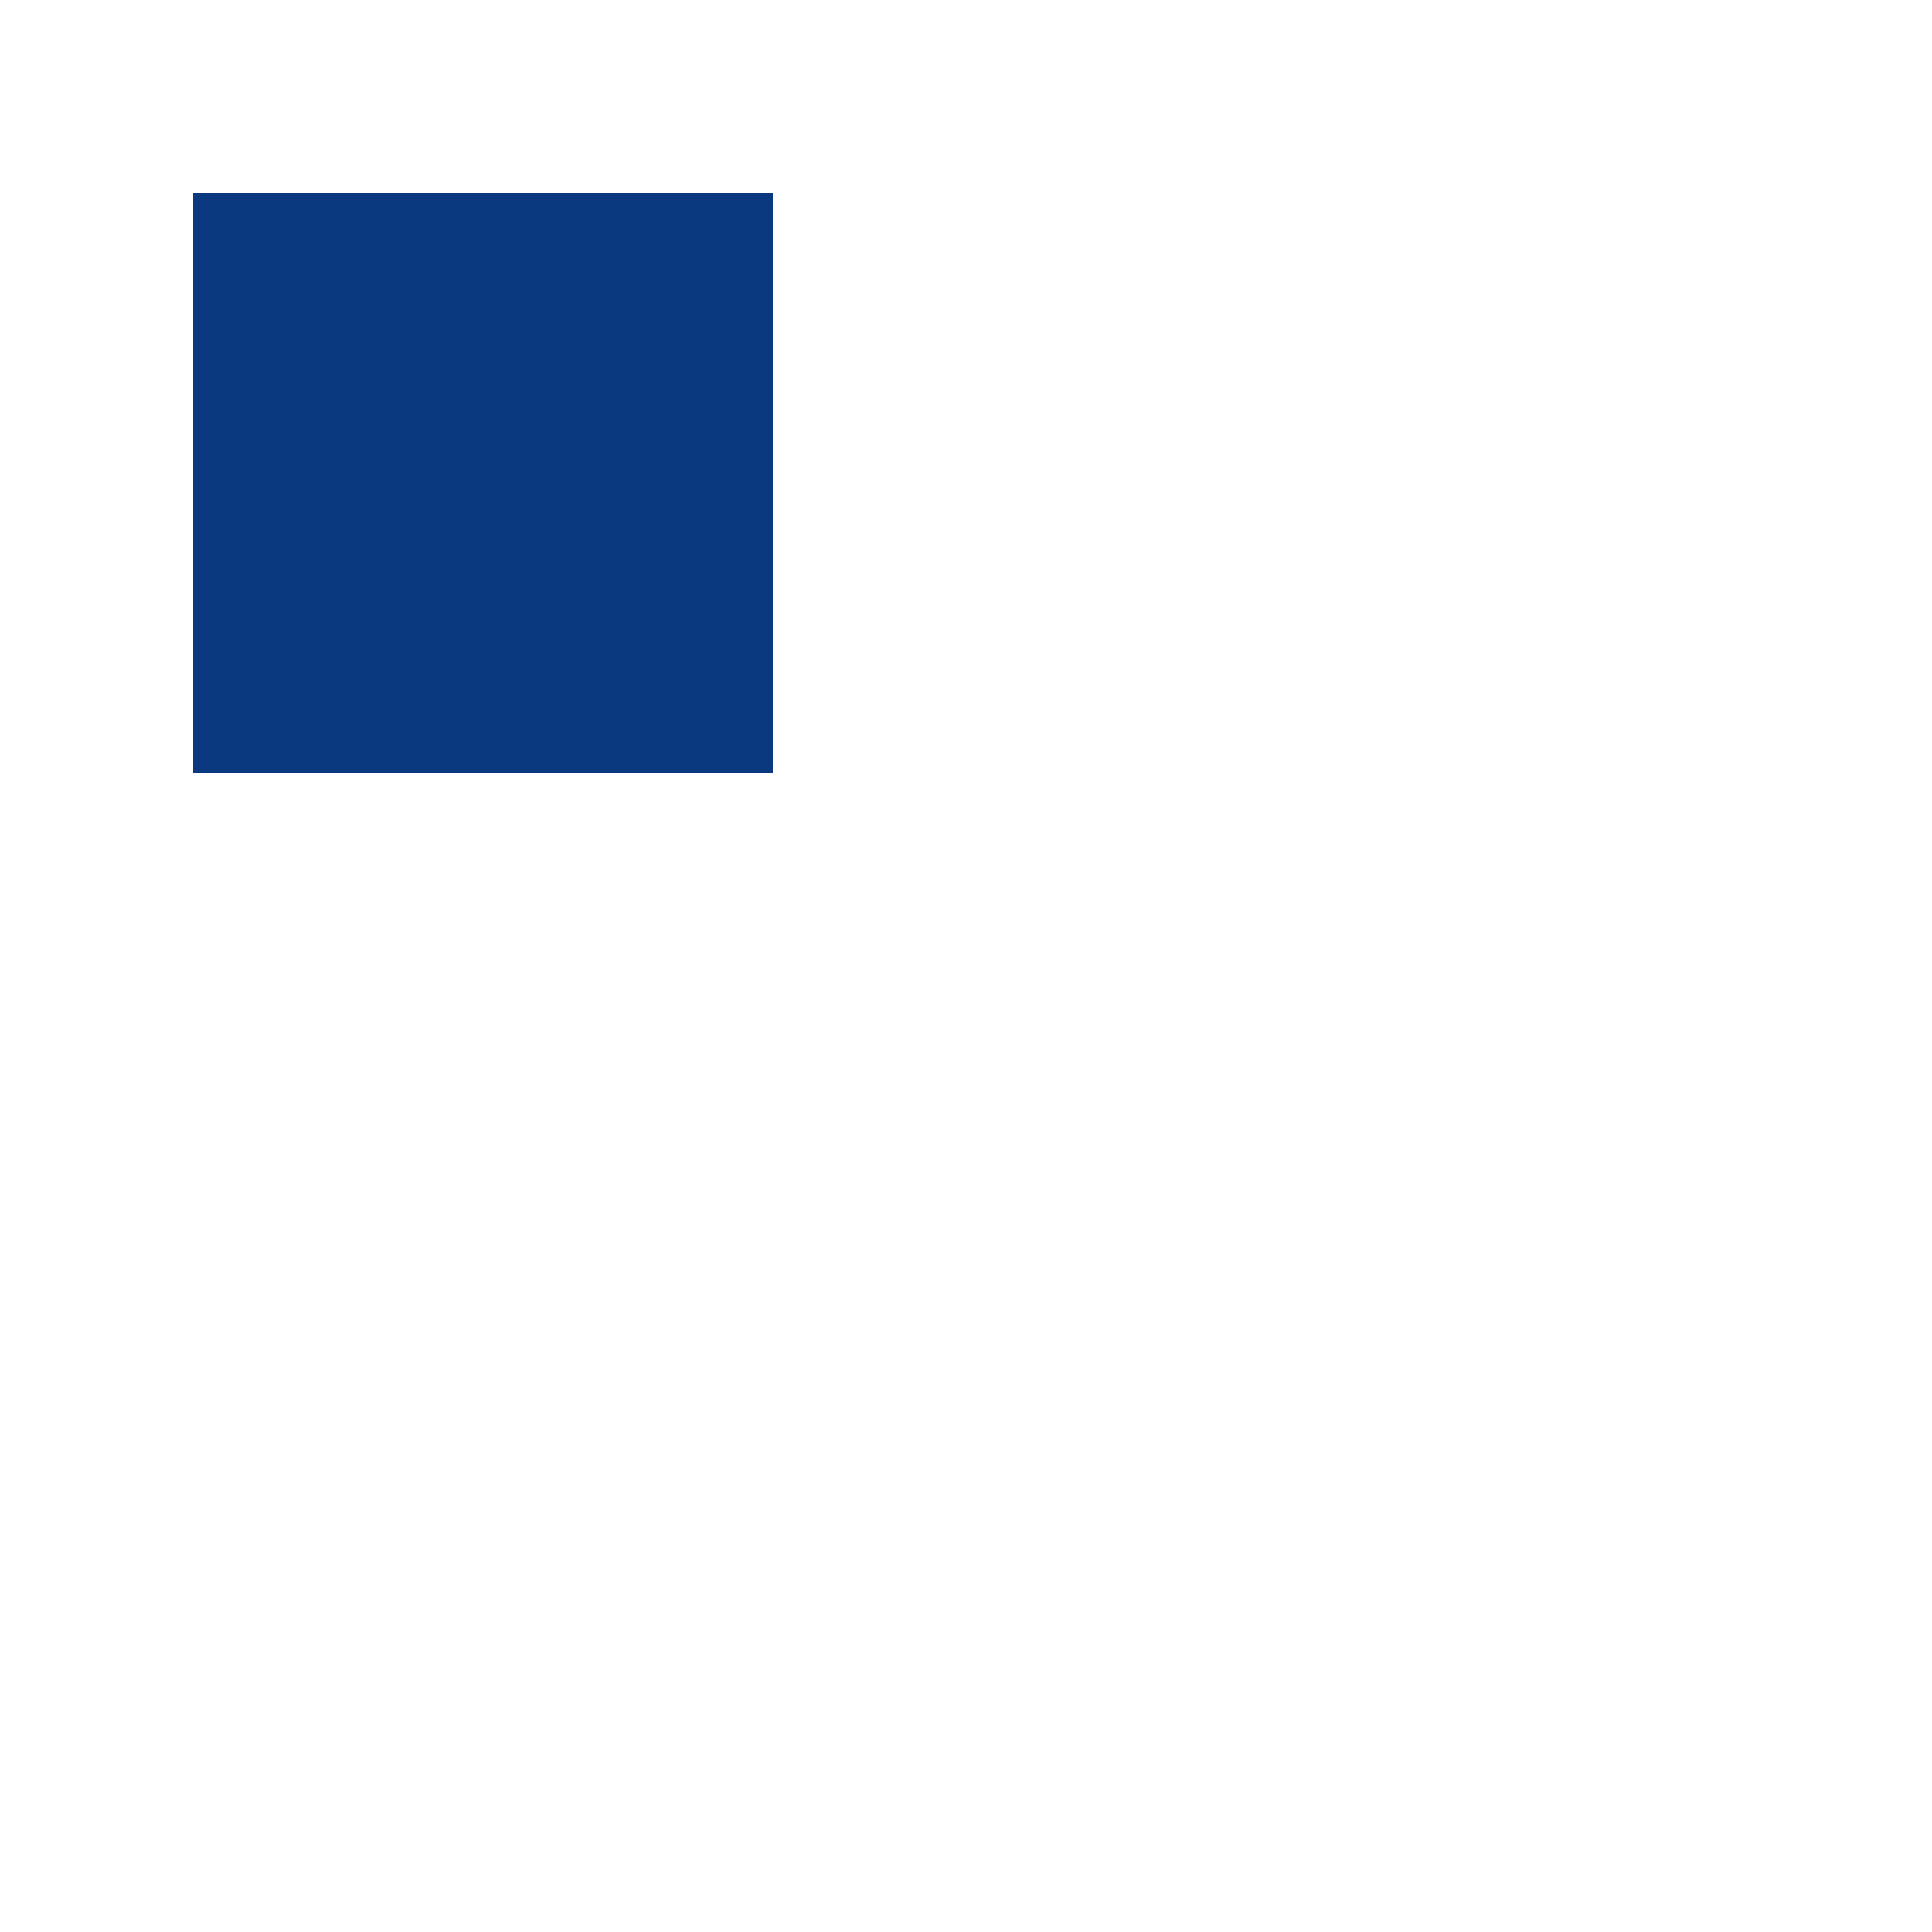
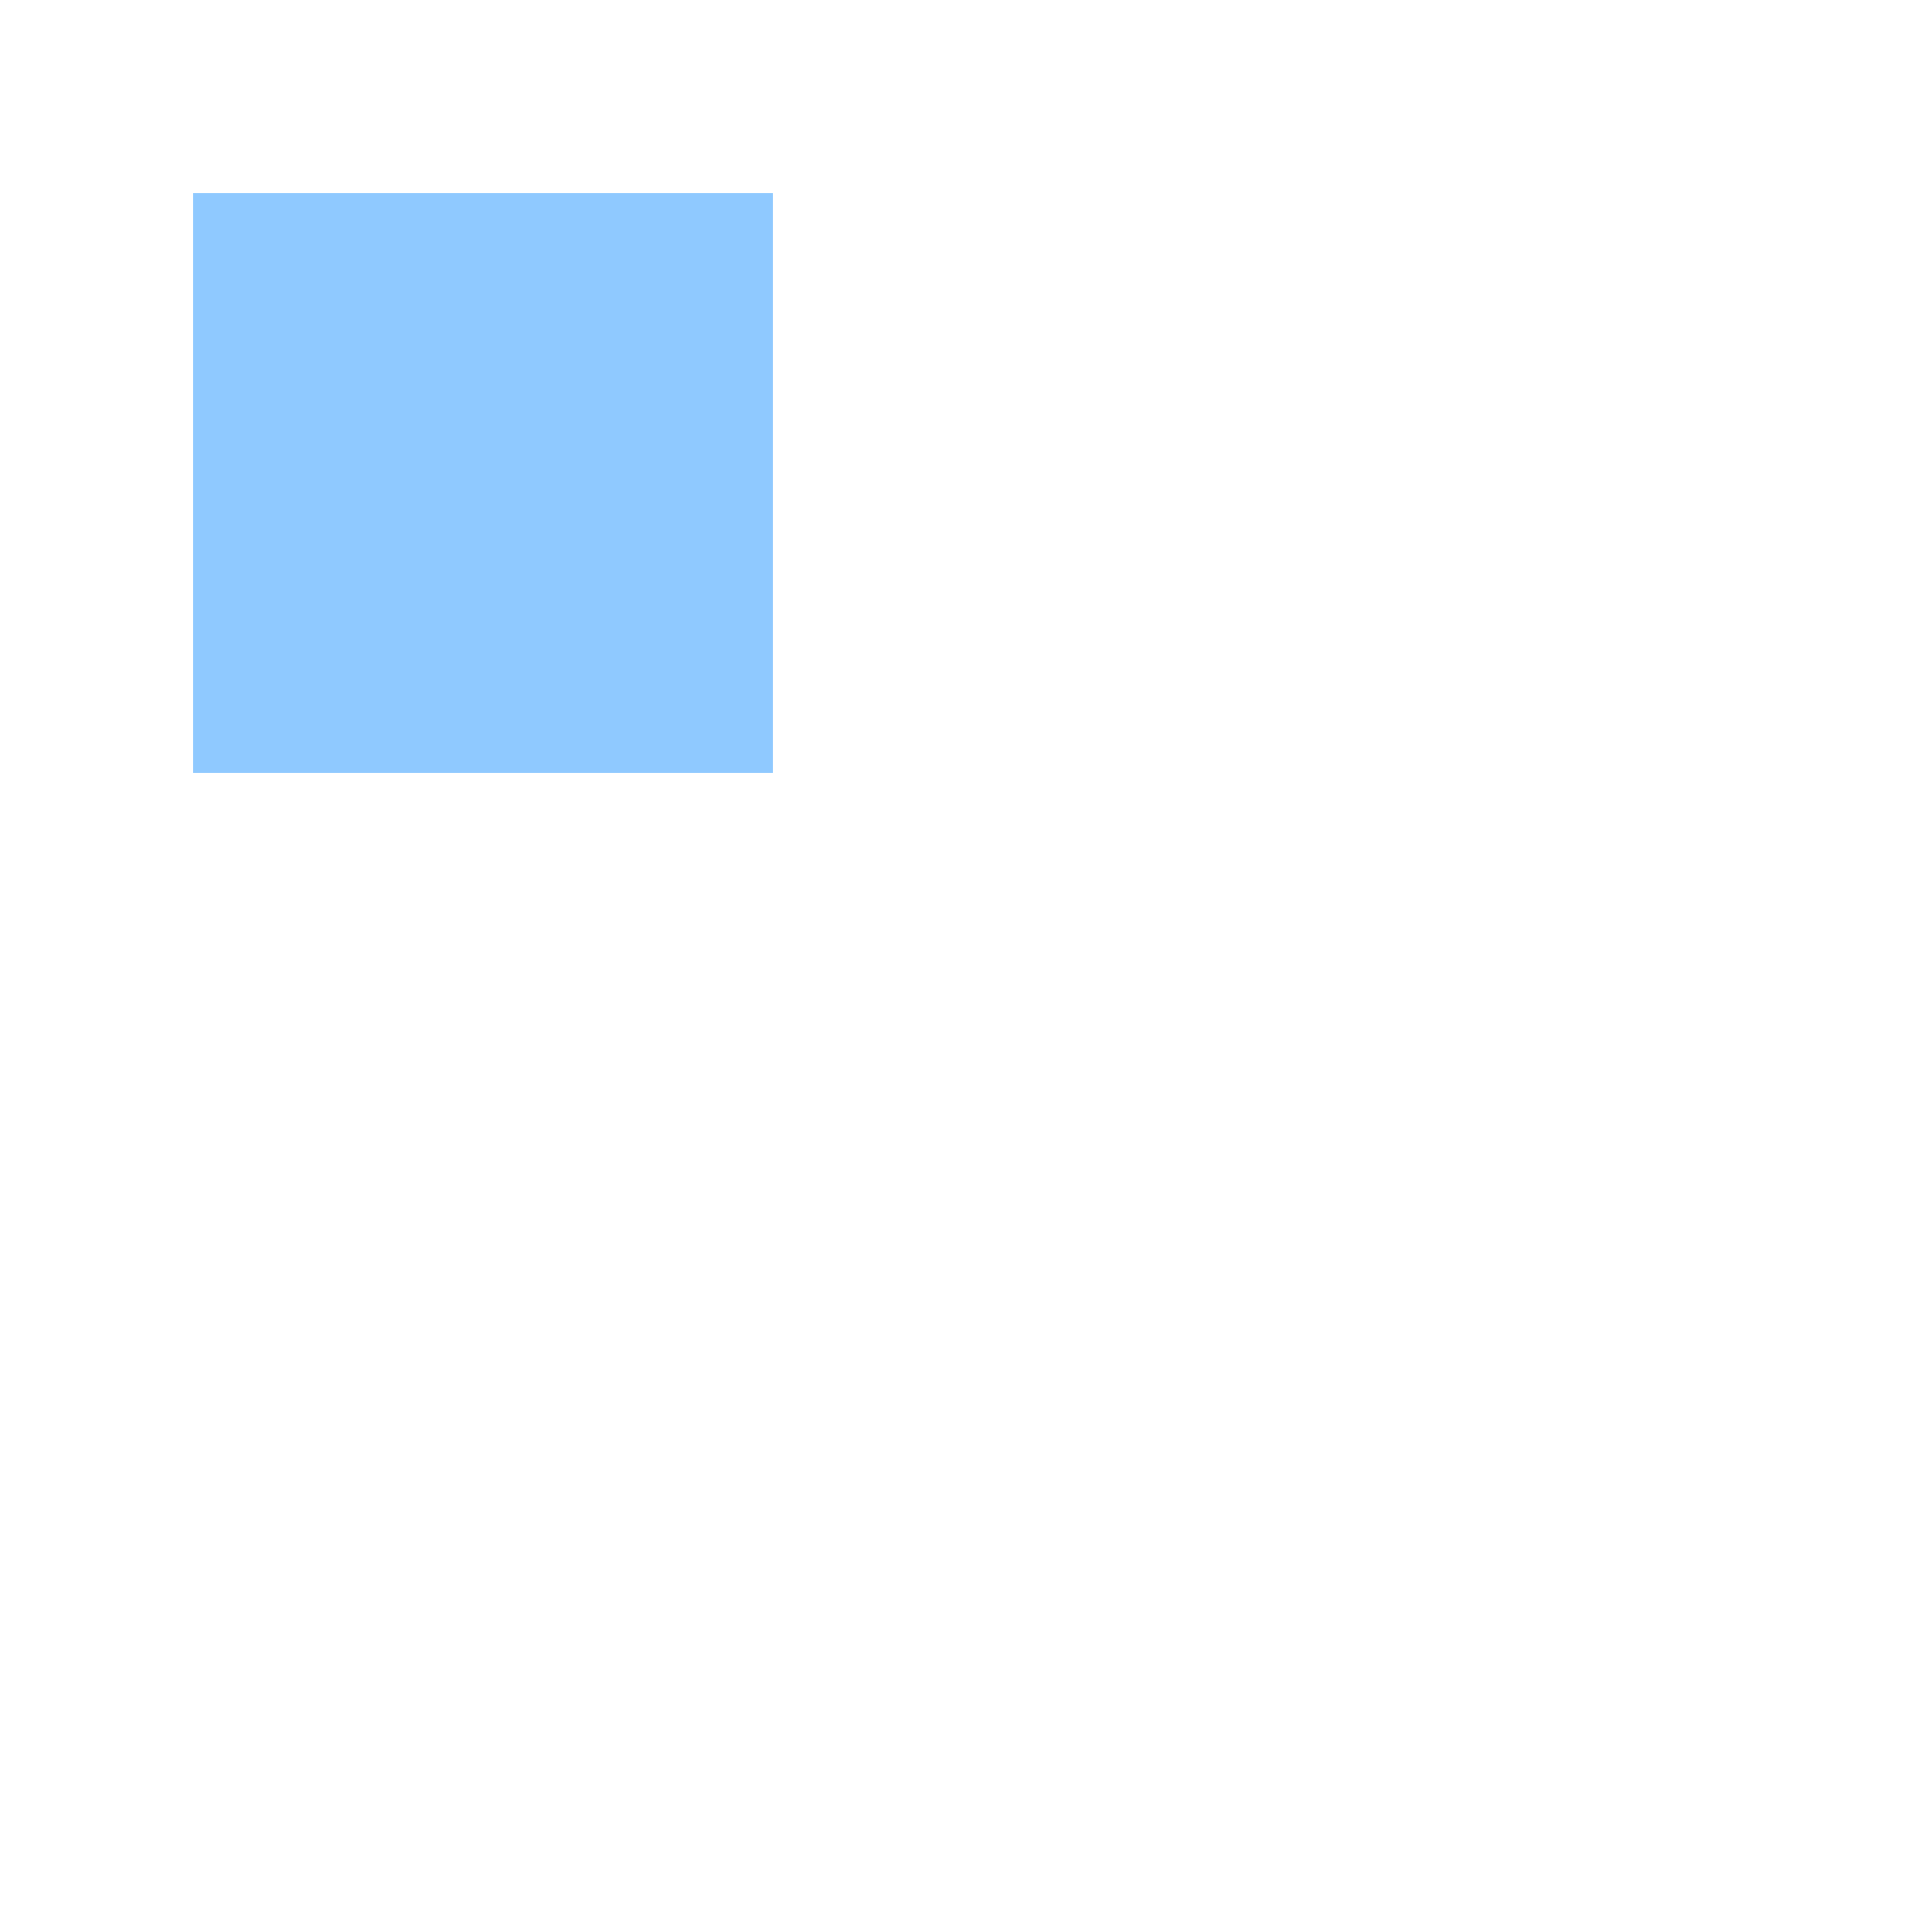
- <svg xmlns="http://www.w3.org/2000/svg" id="Layer_1" data-name="Layer 1" viewBox="0 0 100 100">
+ <svg xmlns="http://www.w3.org/2000/svg" id="Layer_2" data-name="Layer 2" viewBox="0 0 100 100">
  <defs>
    <style>
      .cls-1 {
-         fill: #0a397f;
+         fill: #8fc9ff;
      }
    </style>
  </defs>
  <rect class="cls-1" x="10" y="10" width="30" height="30" />
</svg>
